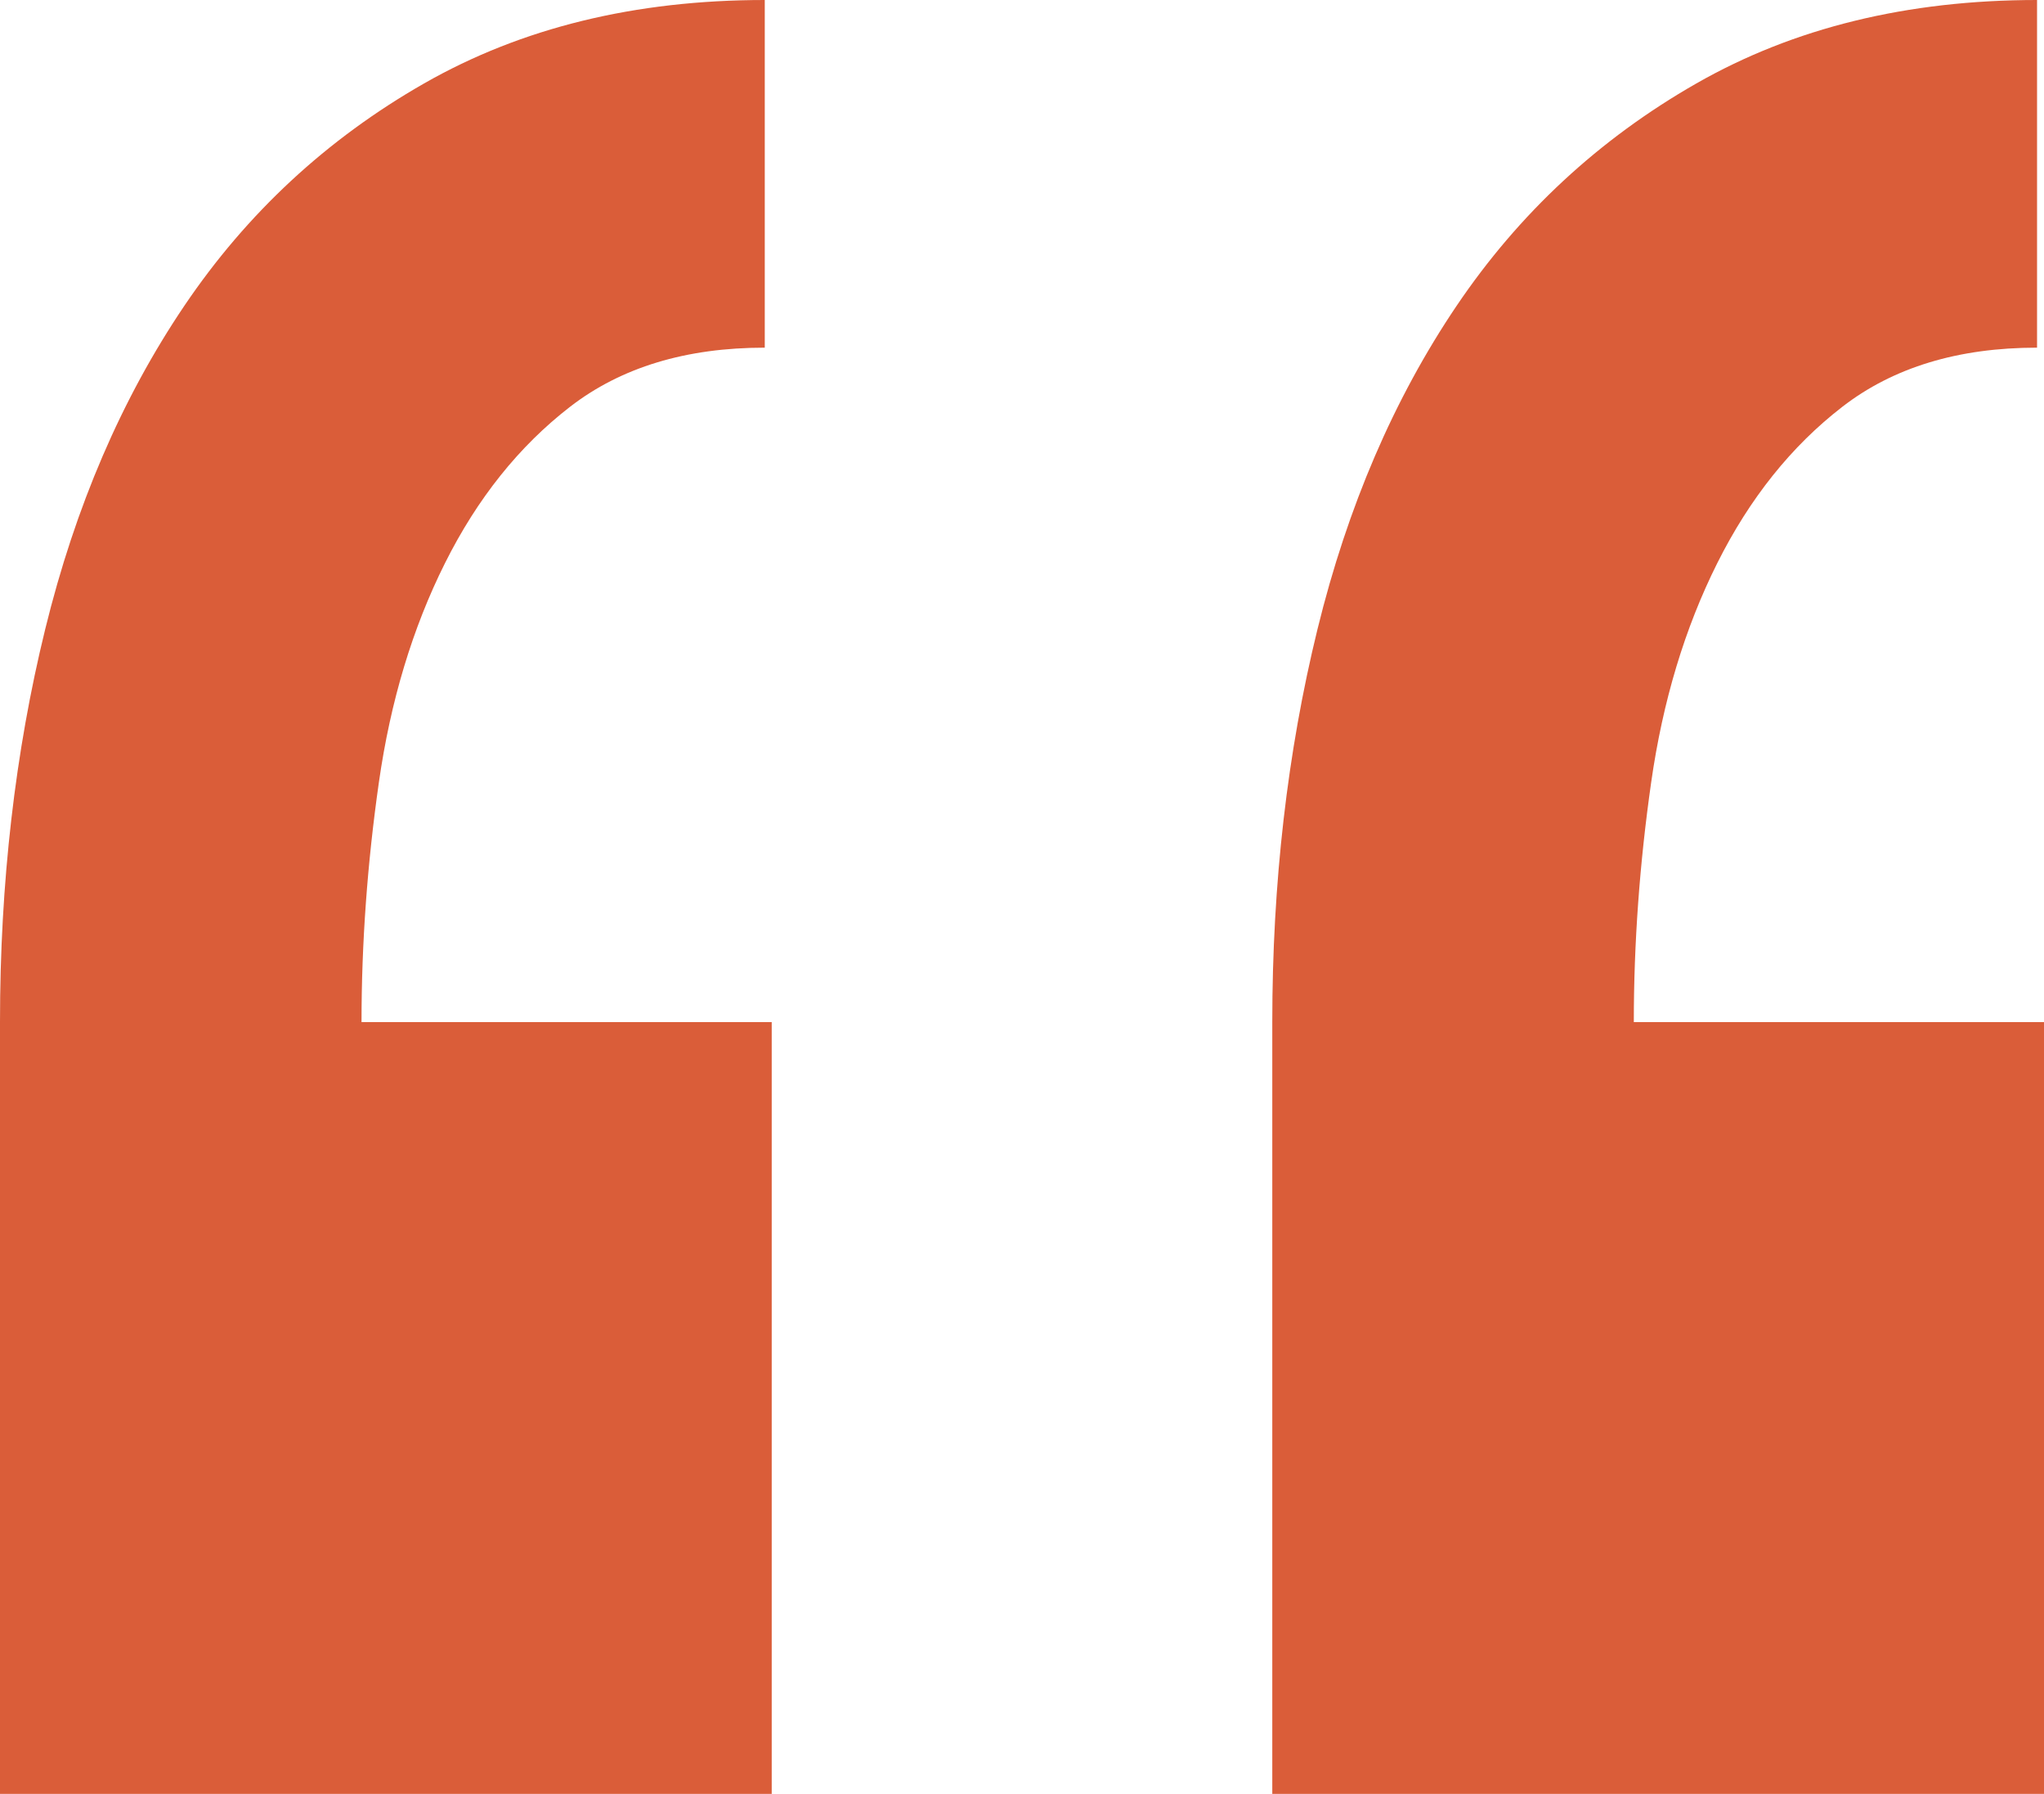
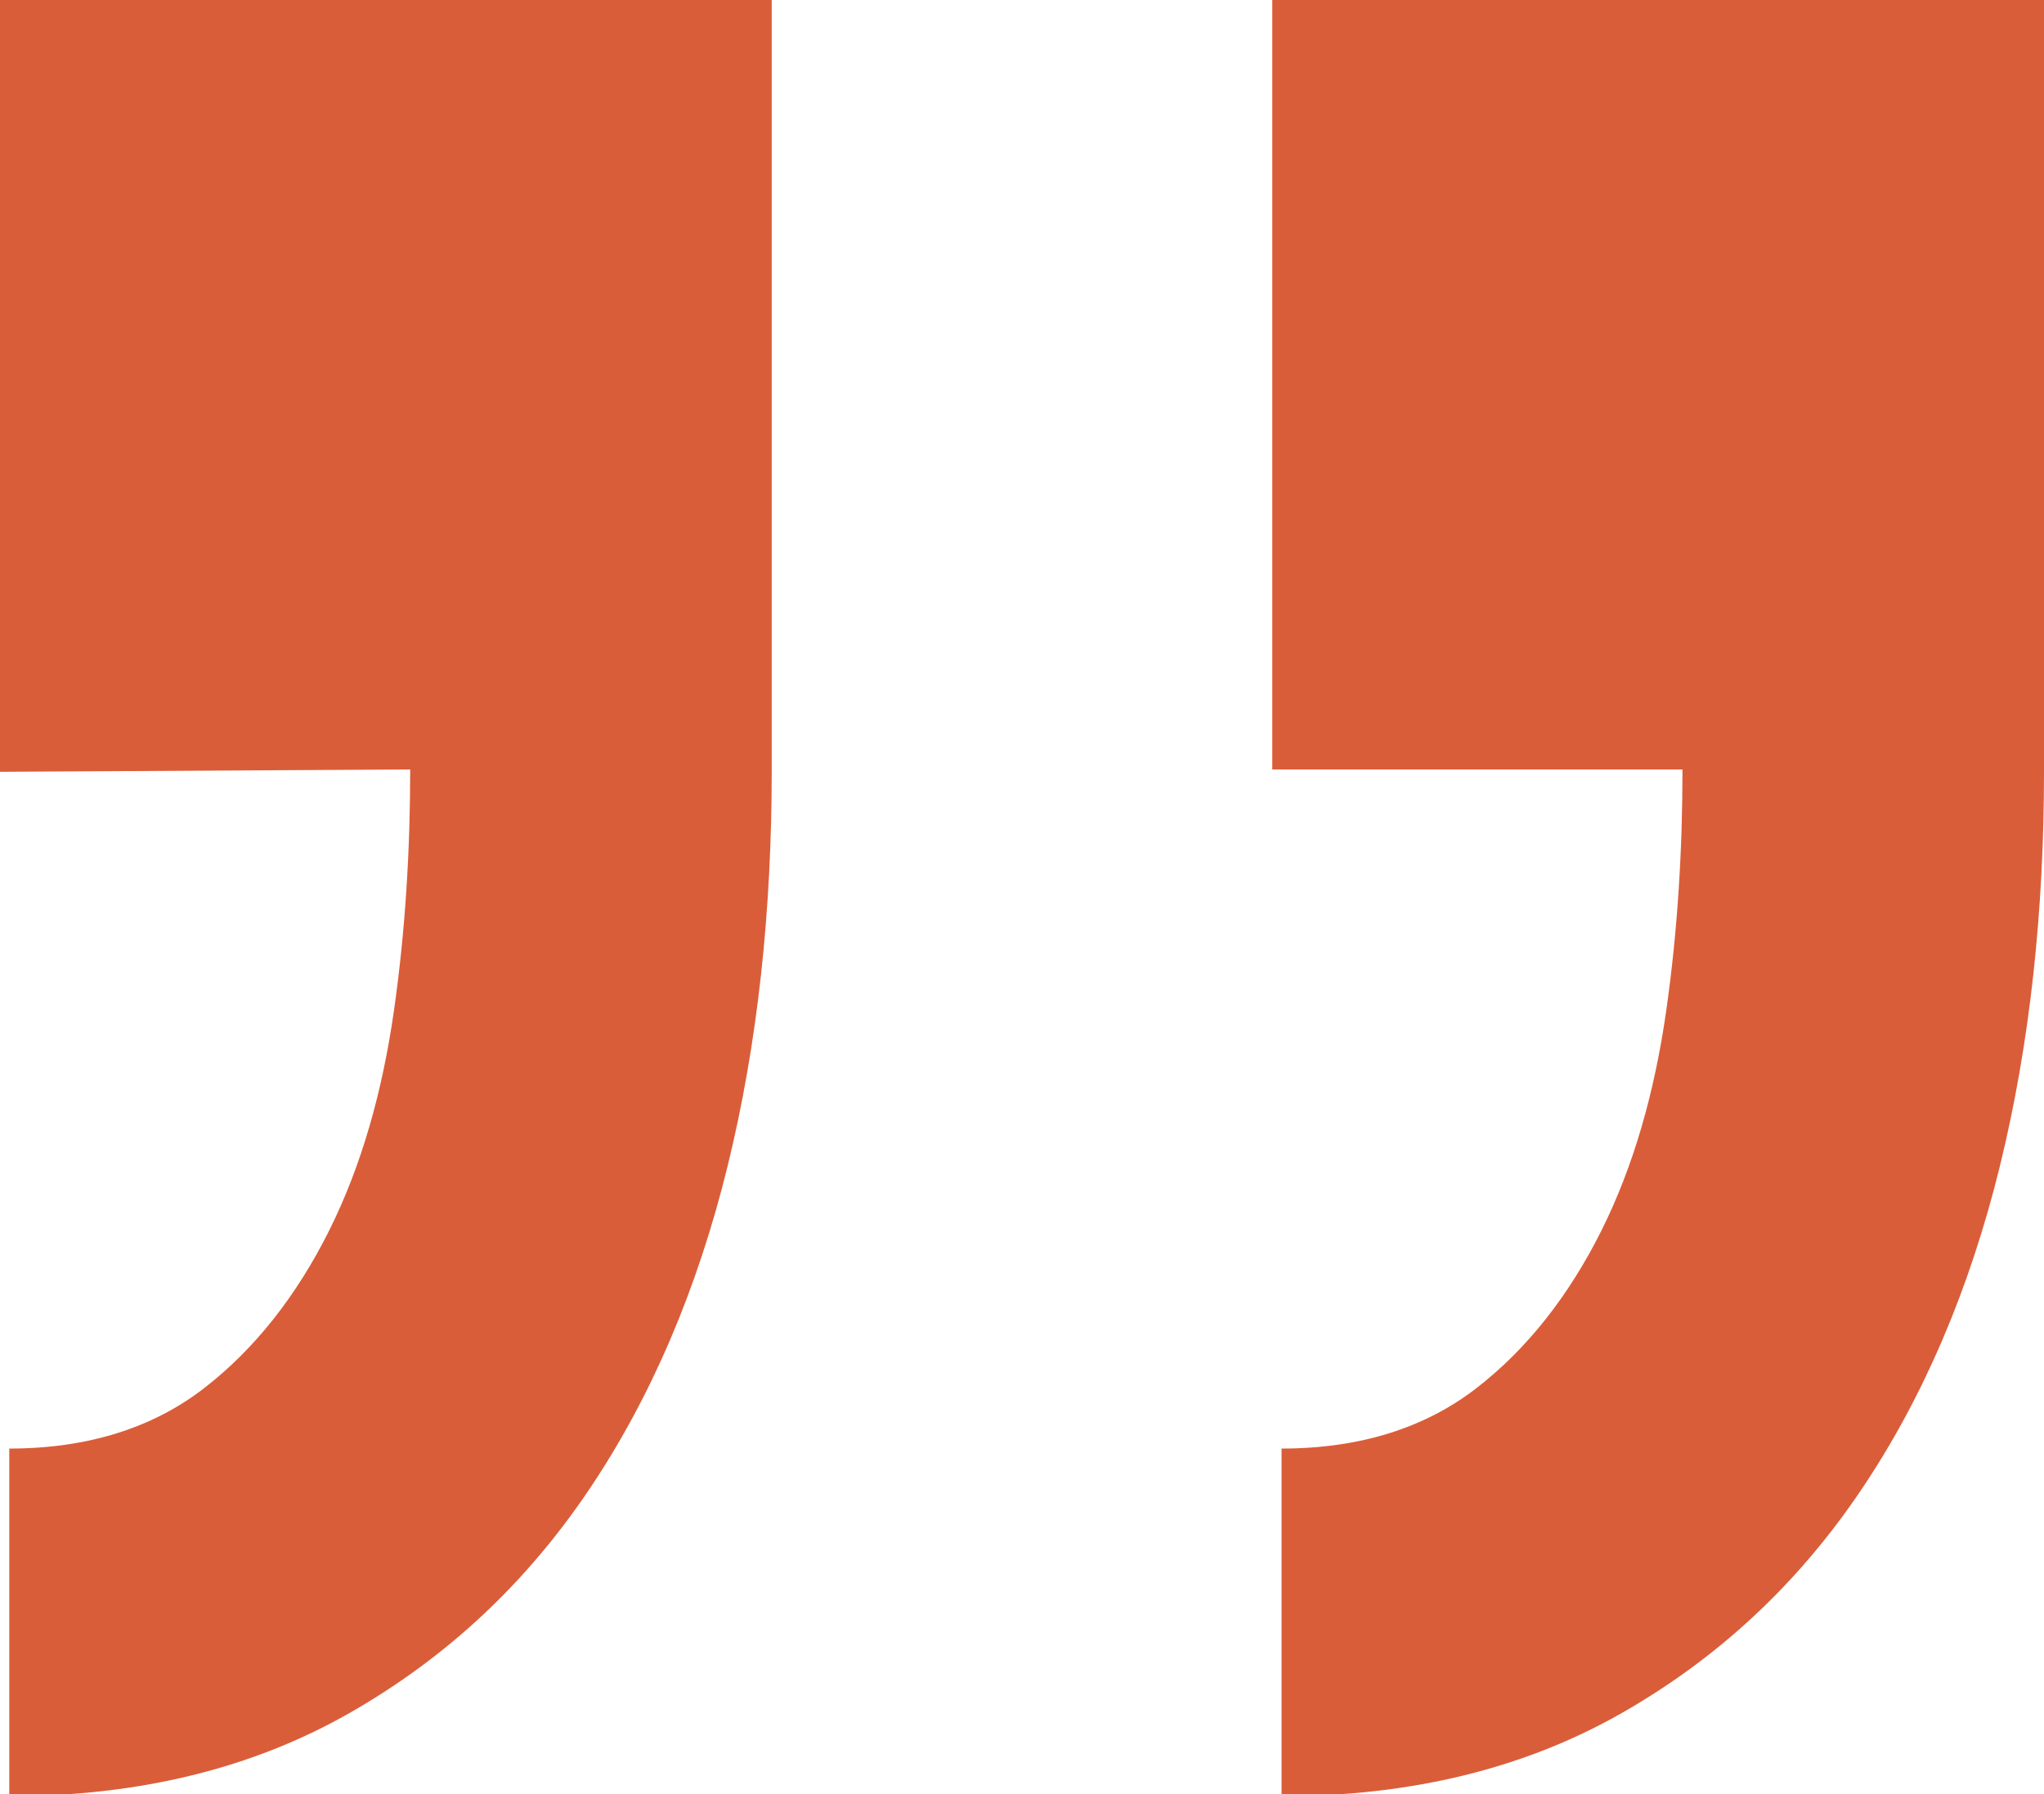
- <svg xmlns="http://www.w3.org/2000/svg" id="Calque_1" viewBox="0 0 88.2 77.4">
-   <defs>
-     <style>.cls-1{fill:#da5d39;}.cls-2{isolation:isolate;}</style>
-   </defs>
-   <g class="cls-2">
-     <path class="cls-1" d="m0,77.4v-33.3c0-6,.65-11.65,1.95-16.95,1.3-5.3,3.3-9.95,6-13.95,2.7-4,6.15-7.2,10.35-9.6,4.2-2.4,9.1-3.6,14.7-3.6v15c-3.4,0-6.2.85-8.4,2.55-2.2,1.7-4,3.95-5.4,6.75-1.4,2.8-2.35,5.95-2.85,9.45-.5,3.5-.75,6.95-.75,10.35h17.7v33.3H0Zm54.9,0v-33.3c0-6,.65-11.65,1.95-16.95,1.3-5.3,3.3-9.95,6-13.95,2.7-4,6.15-7.2,10.35-9.6,4.2-2.4,9.1-3.6,14.7-3.6v15c-3.4,0-6.2.85-8.4,2.55-2.2,1.7-4,3.95-5.4,6.75-1.4,2.8-2.35,5.95-2.85,9.45-.5,3.5-.75,6.95-.75,10.35h17.7v33.3h-33.3Z" />
+ <svg xmlns="http://www.w3.org/2000/svg" version="1.1" id="Calque_1" x="0px" y="0px" viewBox="0 0 88.2 77.4" style="enable-background:new 0 0 88.2 77.4;" xml:space="preserve">
+   <style type="text/css">
+ 	.st0{fill:#DA5D39;}
+ </style>
+   <g>
+     <path class="st0" d="M88.2,0l0,33.3c0,6-0.6,11.7-1.9,17c-1.3,5.3-3.3,10-6,14c-2.7,4-6.1,7.2-10.3,9.6c-4.2,2.4-9.1,3.6-14.7,3.6   l0-15c3.4,0,6.2-0.9,8.4-2.6c2.2-1.7,4-4,5.4-6.8c1.4-2.8,2.3-6,2.8-9.5c0.5-3.5,0.7-7,0.7-10.4l-17.7,0l0-33.3   C54.9,0,88.2,0,88.2,0z M33.3,0l0,33.3c0,6-0.6,11.7-1.9,17c-1.3,5.3-3.3,10-6,14s-6.1,7.2-10.3,9.6c-4.2,2.4-9.1,3.6-14.7,3.6   l0-15c3.4,0,6.2-0.9,8.4-2.6c2.2-1.7,4-4,5.4-6.8s2.3-6,2.8-9.5c0.5-3.5,0.7-7,0.7-10.4L0,33.3L0,0C0,0,33.3,0,33.3,0z" />
  </g>
</svg>
